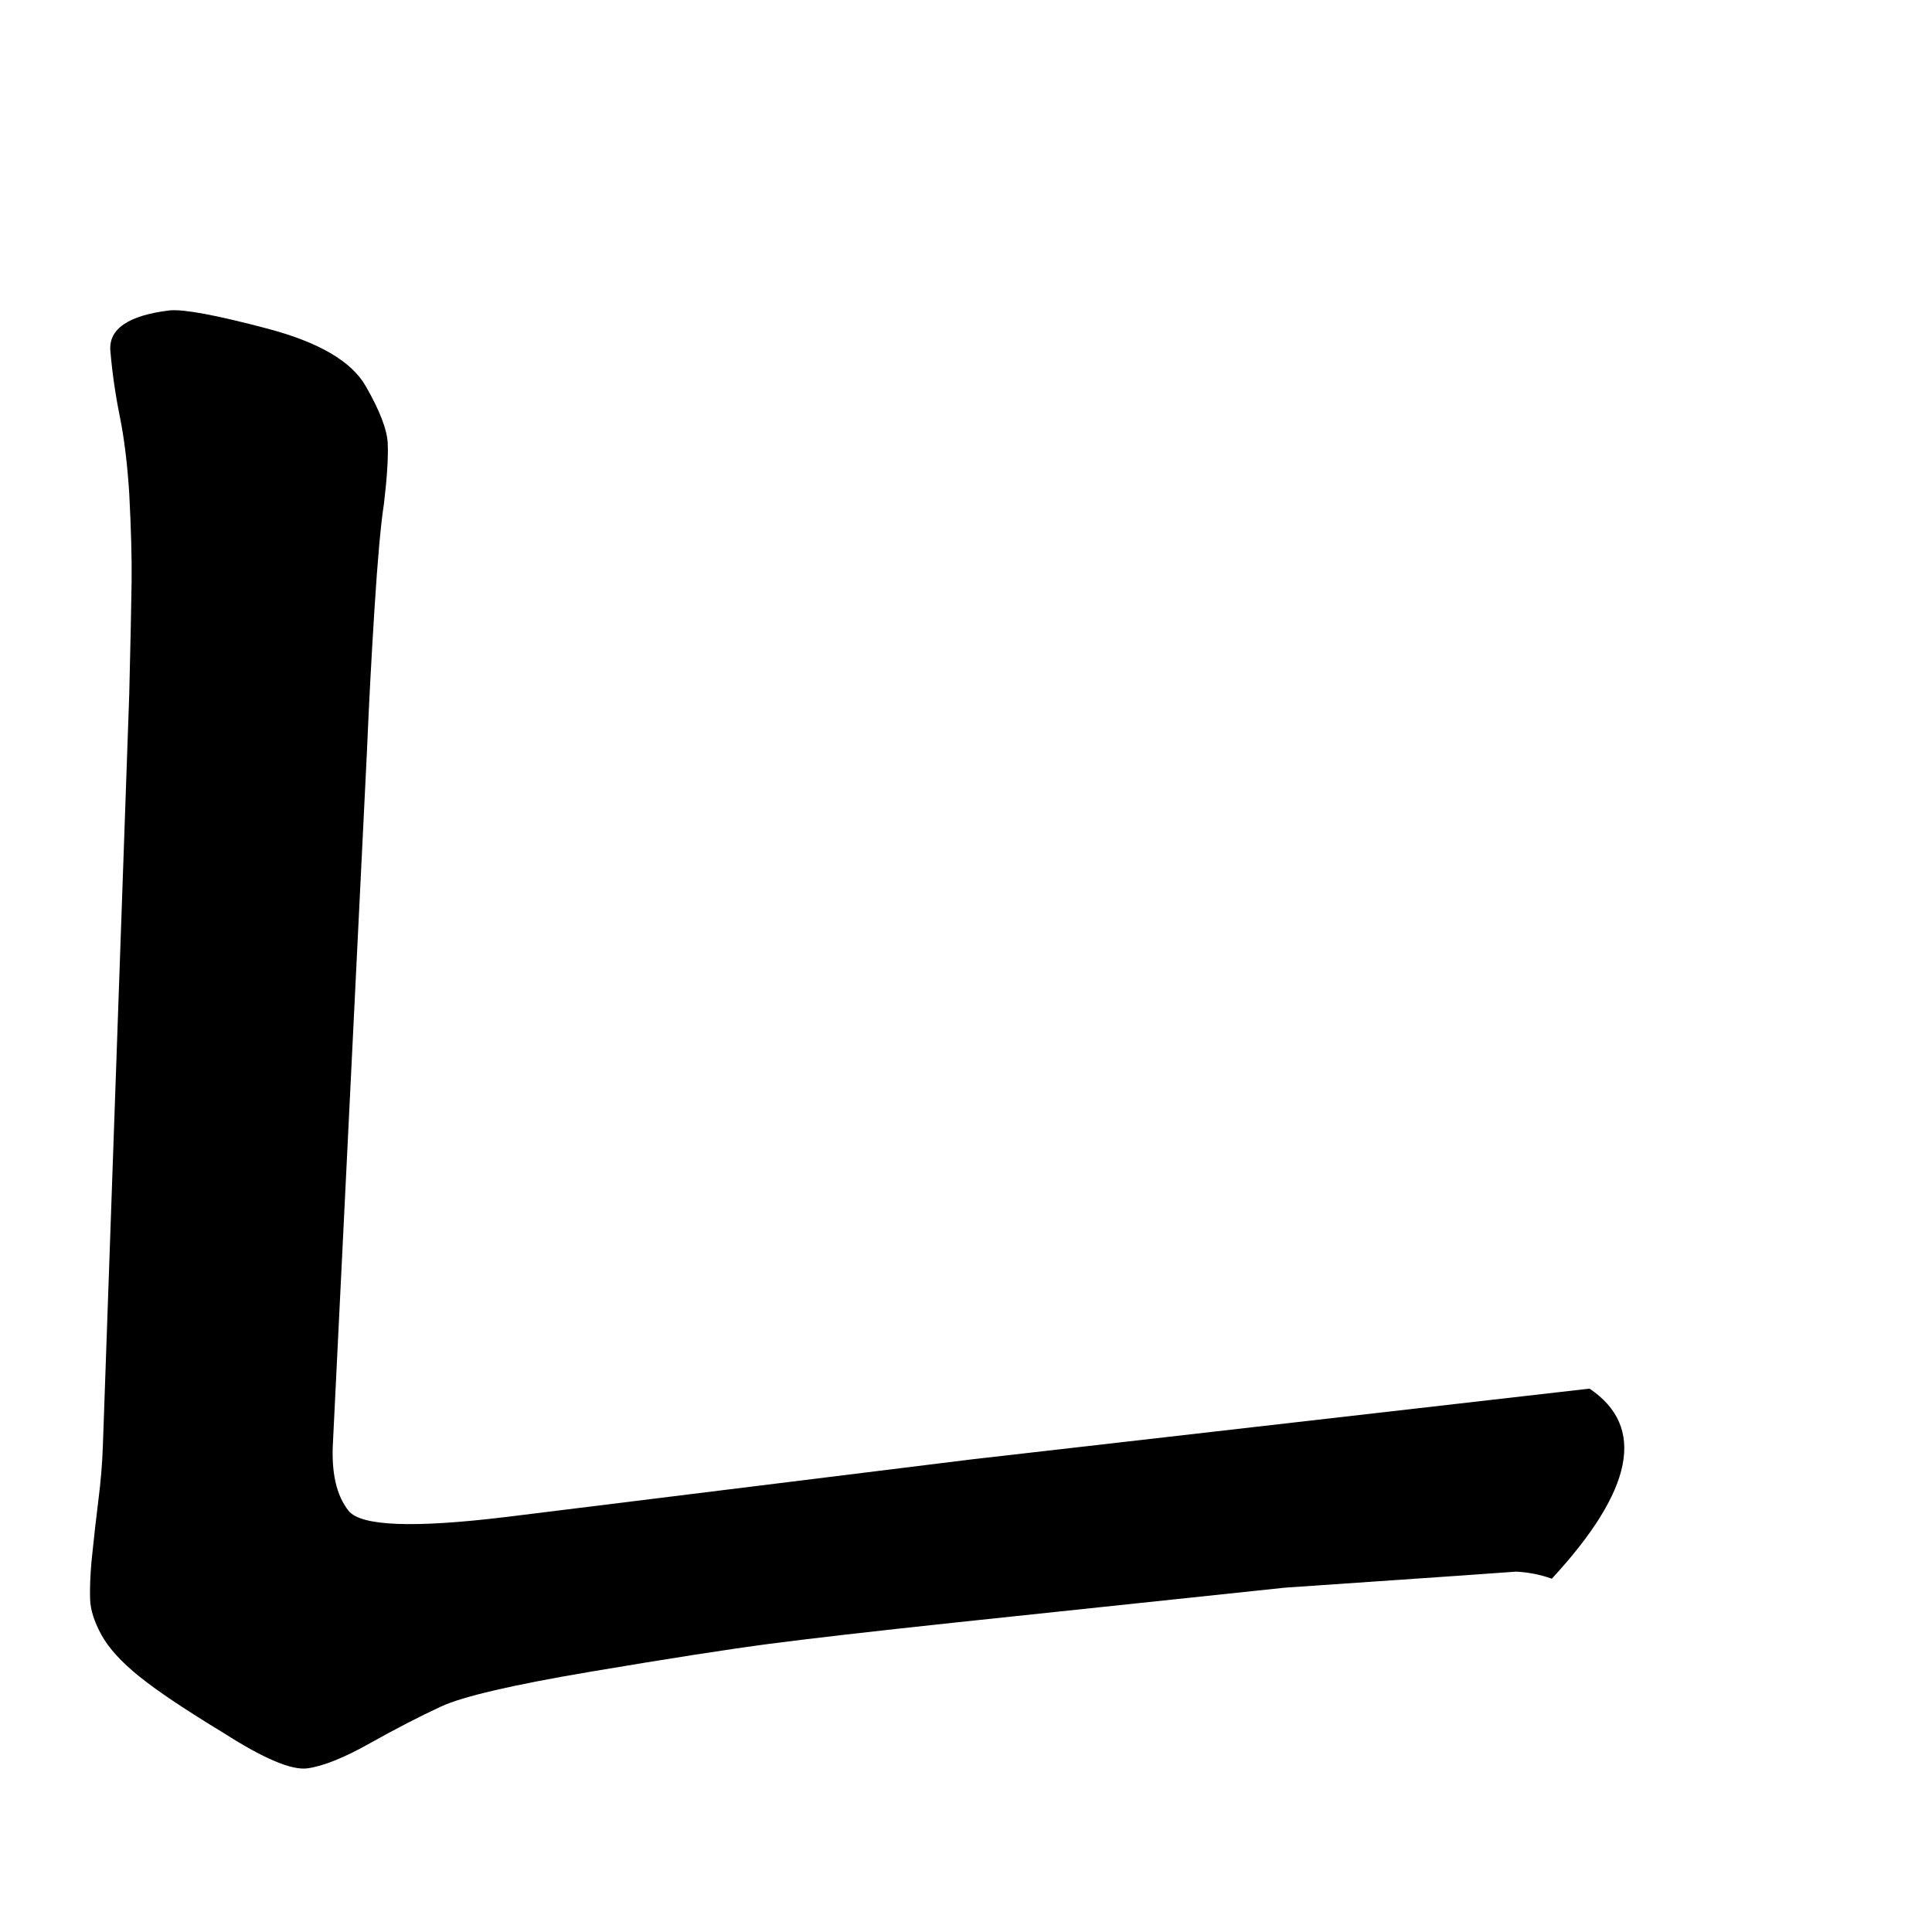
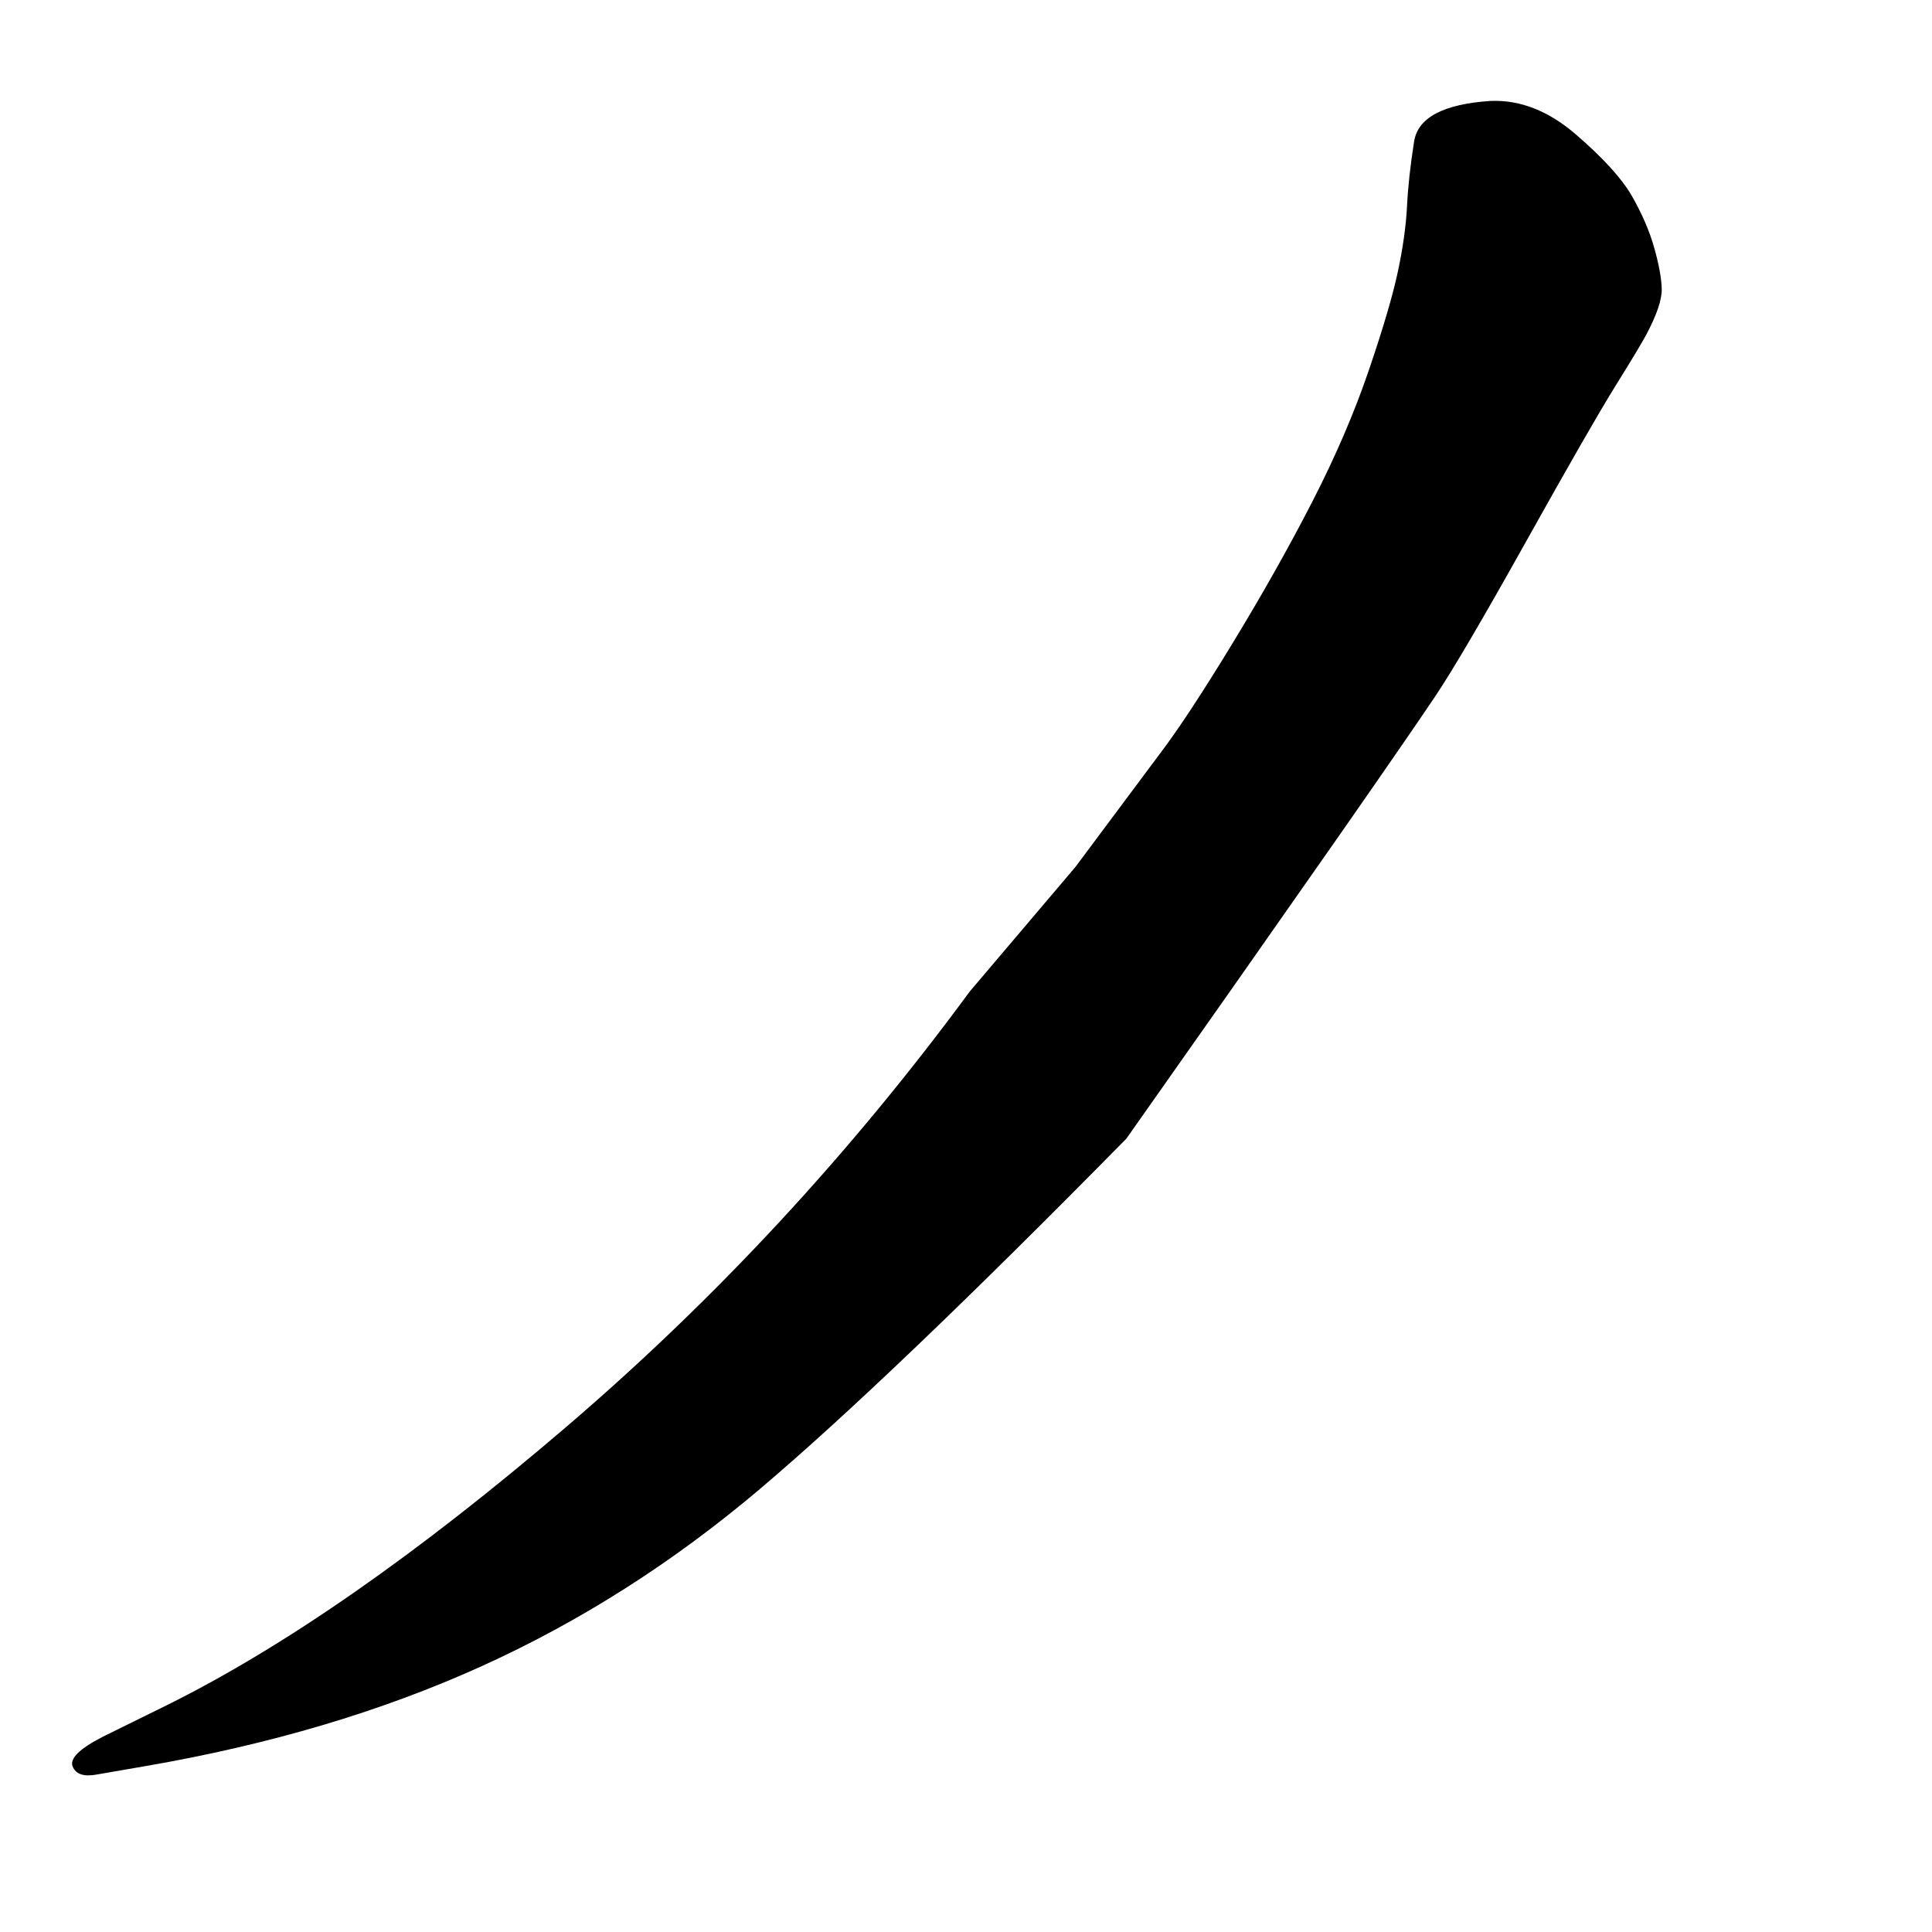
<svg xmlns="http://www.w3.org/2000/svg" width="2048" height="2048" viewBox="0 0 2048 2048" version="1.1">
  <g x="0" y="0">
    <g x="0" y="0">
-       <path d="M 1645 1673.5 Q 1627 1667, 1607 1666 L 1551 1670 L 1362 1683 L 1012 1720 Q 881 1734, 816 1742.5 Q 751 1751, 626.5 1772 Q 502 1793, 467.5 1809 Q 433 1825, 392 1848 Q 351 1871, 326 1874.5 Q 301 1878, 237 1837 Q 176 1800, 147.5 1777 Q 119 1754, 107.5 1733 Q 96 1712, 95.5 1695 Q 95 1678, 97 1655 Q 101 1616, 104.5 1588.5 Q 108 1561, 109 1534 L 137 736 Q 139 654, 139.5 617.5 Q 140 581, 137 523 Q 134 476, 127 441.5 Q 120 407, 117 372 Q 114 337, 180 329 Q 203 327, 284 348.5 Q 365 370, 387.5 409 Q 410 448, 411 470 Q 412 492, 407 534 Q 402 566, 397 645 Q 392 724, 389 796 L 353 1528 Q 350 1577, 369.5 1601.5 Q 389 1626, 537 1608 L 1030 1547 L 1685 1472 Q 1775 1532.75, 1645 1673.5 Z" fill="black" stroke-width="1" />
+       <path d="M 1140 919 L 1231 797 Q 1259 760, 1306.5 682 Q 1354 604, 1391 532 Q 1428 460, 1451 392.5 Q 1474 325, 1482 287 Q 1490 249, 1491.5 218.5 Q 1493 188, 1499 150 Q 1505 112, 1580 107 Q 1627 105, 1670.5 142.5 Q 1714 180, 1730 208 Q 1746 236, 1753.5 262.5 Q 1761 289, 1761.5 306 Q 1762 323, 1745 355 Q 1738 368, 1712.5 409 Q 1687 450, 1618 573.5 Q 1549 697, 1521.5 738 Q 1494 779, 1418 888 L 1308 1045 L 1194 1207 Q 944 1461, 806 1578 Q 668 1695, 510 1766.5 Q 352 1838, 155 1872 L 103 1881 Q 82 1885, 77 1872.5 Q 72 1860, 109 1841 L 176 1808 Q 364 1715, 601.5 1511.5 Q 839 1308, 1028 1051 L 1140 919 Z" fill="black" stroke-width="1" />
    </g>
  </g>
</svg>
